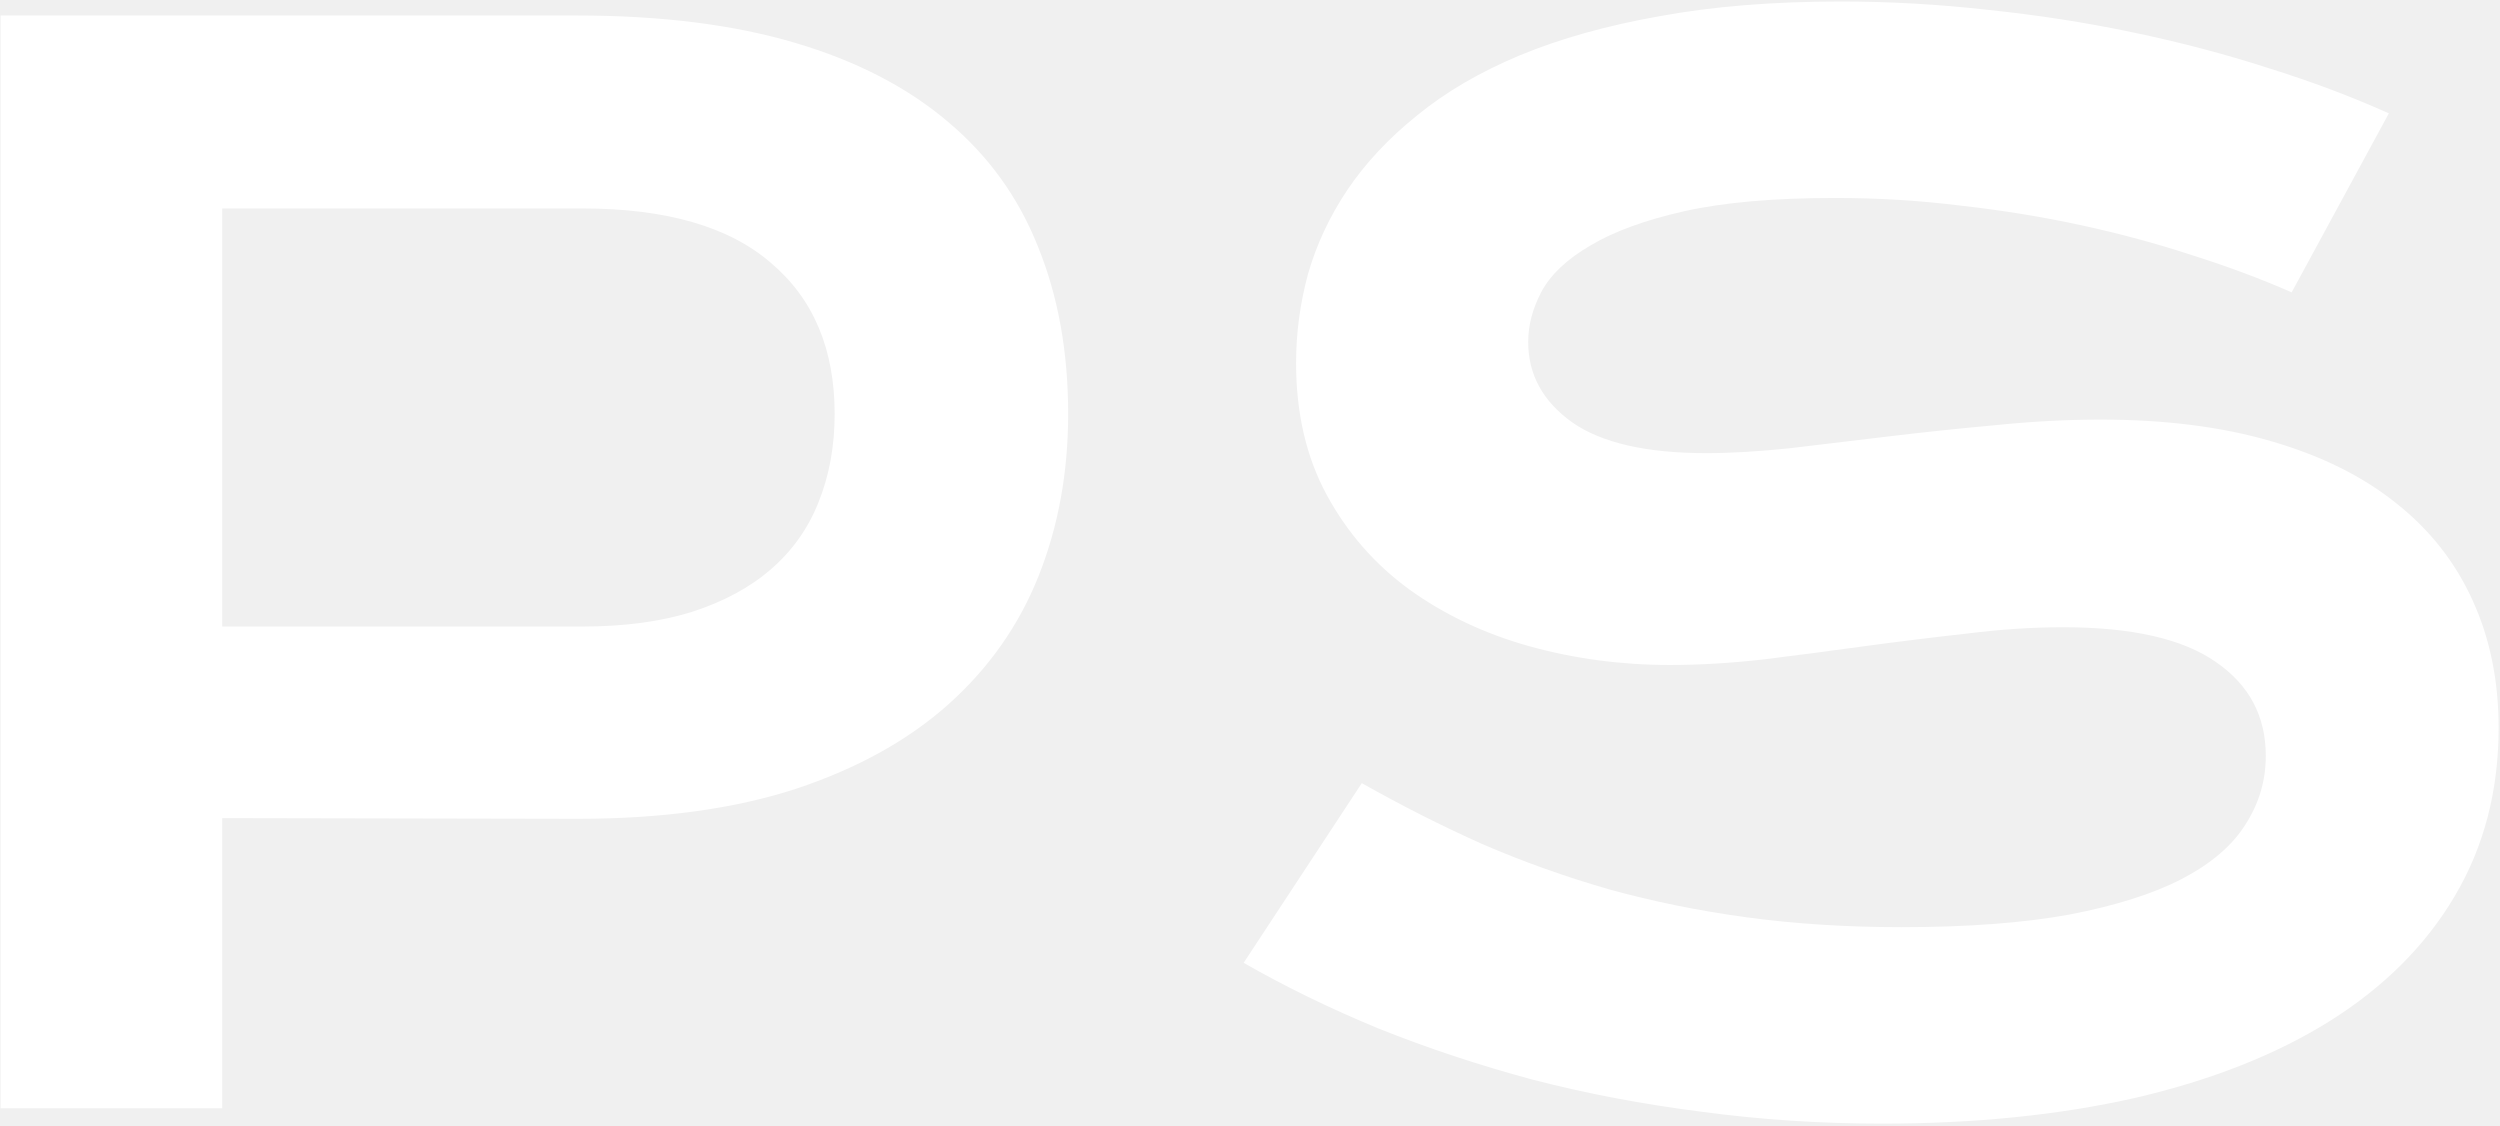
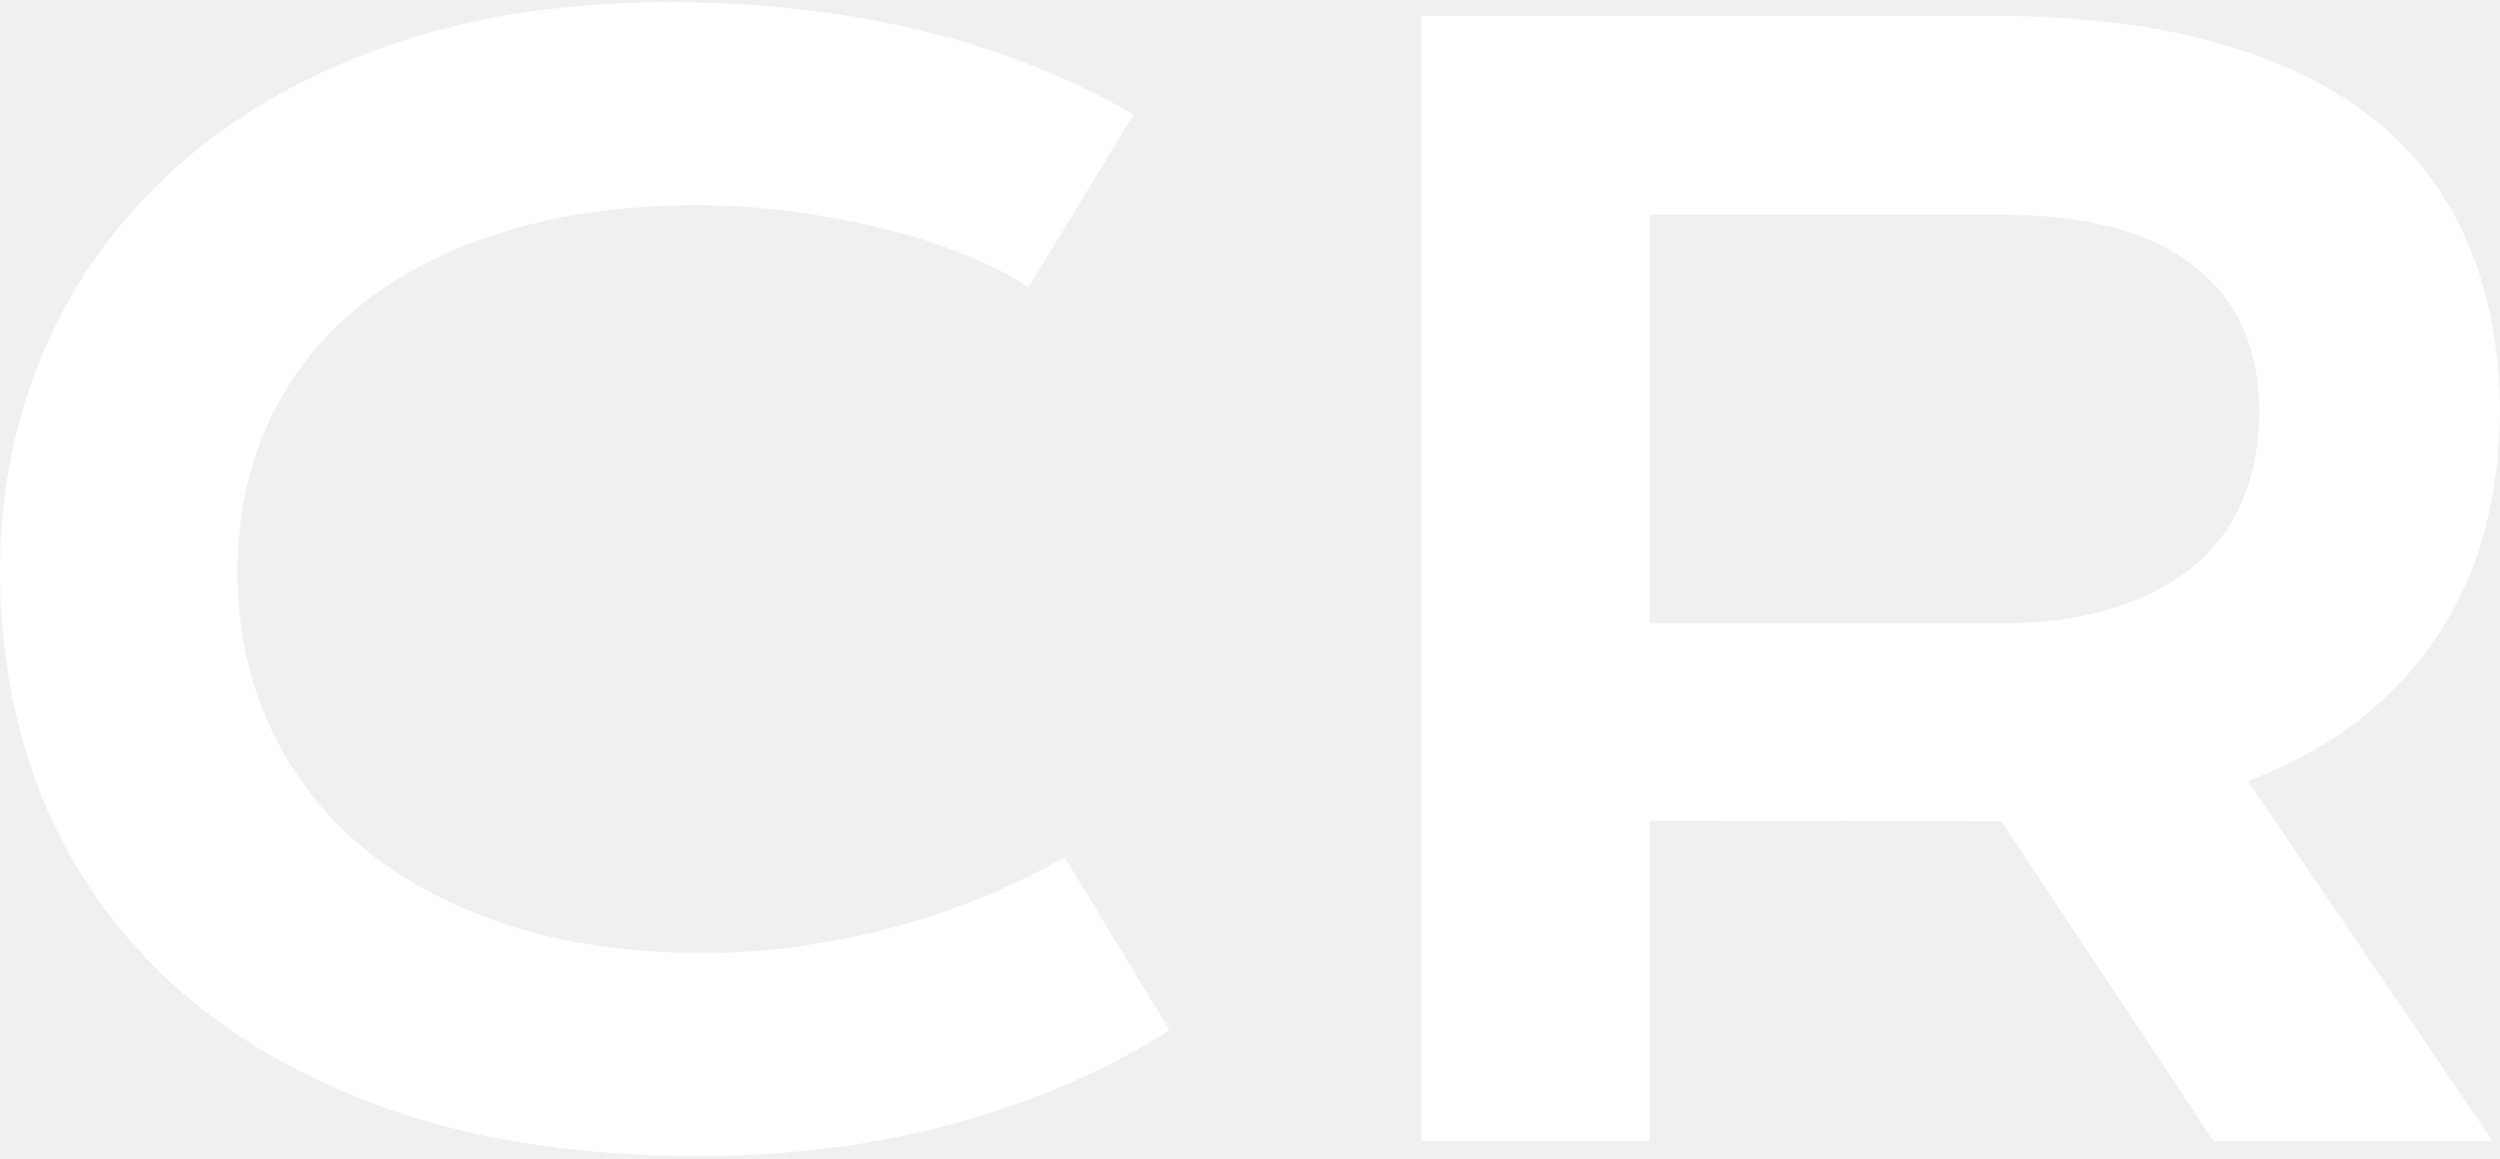
- <svg xmlns="http://www.w3.org/2000/svg" width="873" height="393" viewBox="0 0 873 393" fill="none">
-   <path d="M0.199 5.408H201.371C230.668 5.408 256.059 8.582 277.543 14.93C299.027 21.277 316.85 30.473 331.01 42.518C345.17 54.399 355.668 68.966 362.504 86.219C369.503 103.471 373.002 122.921 373.002 144.568C373.002 164.913 369.584 183.712 362.748 200.965C355.912 218.217 345.414 233.191 331.254 245.887C317.257 258.419 299.516 268.266 278.031 275.428C256.547 282.426 231.156 285.926 201.859 285.926L77.592 285.682V387H0.199V5.408ZM203.324 218.787C217.973 218.787 230.749 217.078 241.654 213.66C252.722 210.079 261.918 205.115 269.242 198.768C276.729 192.257 282.263 184.445 285.844 175.33C289.587 166.053 291.459 155.799 291.459 144.568C291.459 121.945 284.053 104.367 269.242 91.834C254.594 79.139 232.621 72.791 203.324 72.791H77.592V218.787H203.324ZM475.541 273.475C489.376 281.287 503.373 288.367 517.533 294.715C531.856 300.9 546.667 306.189 561.967 310.584C577.266 314.816 593.298 318.071 610.062 320.35C626.99 322.628 644.975 323.768 664.018 323.768C686.967 323.768 706.498 322.303 722.611 319.373C738.725 316.281 751.827 312.13 761.918 306.922C772.172 301.551 779.577 295.203 784.135 287.879C788.855 280.555 791.215 272.579 791.215 263.953C791.215 250.118 785.437 239.214 773.881 231.238C762.325 223.1 744.503 219.031 720.414 219.031C709.835 219.031 698.686 219.764 686.967 221.229C675.248 222.531 663.367 223.995 651.322 225.623C639.441 227.251 627.641 228.797 615.922 230.262C604.366 231.564 593.461 232.215 583.207 232.215C566.117 232.215 549.678 230.018 533.891 225.623C518.266 221.229 504.35 214.637 492.143 205.848C480.098 197.059 470.495 186.072 463.334 172.889C456.173 159.705 452.592 144.324 452.592 126.746C452.592 116.329 453.975 105.994 456.742 95.74C459.672 85.486 464.229 75.721 470.414 66.443C476.762 57.003 484.9 48.296 494.828 40.32C504.757 32.182 516.719 25.184 530.717 19.324C544.877 13.465 561.153 8.908 579.545 5.652C598.1 2.234 619.177 0.525 642.777 0.525C659.867 0.525 677.038 1.502 694.291 3.455C711.544 5.245 728.308 7.85 744.584 11.268C761.023 14.685 776.811 18.836 791.947 23.719C807.084 28.439 821.163 33.728 834.184 39.588L800.248 102.088C789.506 97.368 777.95 93.055 765.58 89.148C753.21 85.079 740.271 81.58 726.762 78.65C713.253 75.721 699.255 73.442 684.77 71.814C670.447 70.024 655.798 69.129 640.824 69.129C619.503 69.129 601.924 70.675 588.09 73.768C574.418 76.86 563.513 80.848 555.375 85.731C547.237 90.451 541.54 95.822 538.285 101.844C535.193 107.703 533.646 113.562 533.646 119.422C533.646 130.815 538.773 140.174 549.027 147.498C559.281 154.66 574.906 158.24 595.902 158.24C604.366 158.24 614.05 157.671 624.955 156.531C636.023 155.229 647.579 153.846 659.623 152.381C671.83 150.916 684.2 149.614 696.732 148.475C709.428 147.173 721.716 146.521 733.598 146.521C756.059 146.521 775.915 149.044 793.168 154.09C810.583 159.135 825.15 166.378 836.869 175.818C848.588 185.096 857.458 196.408 863.48 209.754C869.503 222.938 872.514 237.749 872.514 254.188C872.514 276.16 867.387 295.773 857.133 313.025C847.042 330.115 832.556 344.601 813.676 356.482C794.958 368.201 772.335 377.153 745.805 383.338C719.275 389.36 689.734 392.371 657.182 392.371C635.697 392.371 614.701 390.988 594.193 388.221C573.686 385.617 553.992 381.873 535.111 376.99C516.394 371.945 498.49 366.004 481.4 359.168C464.473 352.169 448.767 344.52 434.281 336.219L475.541 273.475Z" fill="white" />
+ <svg xmlns="http://www.w3.org/2000/svg" width="848" height="393" viewBox="0 0 848 393" fill="none">
+   <path d="M0.006 193.885C0.006 166.704 5.133 141.395 15.387 117.957C25.641 94.357 40.452 73.93 59.82 56.678C79.352 39.262 103.115 25.59 131.109 15.662C159.267 5.734 191.087 0.77 226.568 0.77C257.656 0.77 286.139 3.943 312.018 10.291C338.059 16.476 362.229 25.997 384.527 38.855L348.883 97.449C342.21 93.055 334.479 89.148 325.689 85.731C317.063 82.312 307.786 79.464 297.857 77.186C288.092 74.744 277.919 72.872 267.34 71.57C256.923 70.268 246.588 69.617 236.334 69.617C211.594 69.617 189.54 72.71 170.172 78.894C150.803 84.917 134.446 93.462 121.1 104.529C107.916 115.434 97.825 128.536 90.826 143.836C83.99 158.973 80.572 175.656 80.572 193.885C80.572 212.765 84.153 230.099 91.314 245.887C98.476 261.674 108.811 275.346 122.32 286.902C135.992 298.296 152.594 307.247 172.125 313.758C191.819 320.105 214.036 323.279 238.775 323.279C250.006 323.279 261.155 322.465 272.223 320.838C283.29 319.21 293.951 317.013 304.205 314.246C314.622 311.316 324.632 307.898 334.234 303.992C343.837 299.923 352.789 295.529 361.09 290.809L396.734 349.402C375.901 362.749 351.812 373.247 324.469 380.896C297.125 388.383 268.072 392.127 237.311 392.127C198.085 392.127 163.661 387.081 134.039 376.99C104.417 366.736 79.677 352.739 59.82 334.998C39.964 317.094 24.99 296.098 14.898 272.01C4.97 247.758 0.006 221.717 0.006 193.885ZM482.184 5.408H676.275C705.572 5.408 730.963 8.501 752.447 14.685C773.932 20.708 791.754 29.497 805.914 41.053C820.074 52.609 830.572 66.688 837.408 83.289C844.407 99.891 847.906 118.689 847.906 139.686C847.906 153.846 846.197 167.355 842.779 180.213C839.361 192.908 834.072 204.627 826.91 215.369C819.911 226.111 811.041 235.714 800.299 244.178C789.557 252.479 776.943 259.396 762.457 264.93L845.465 387H750.738L678.961 278.602H676.764L559.576 278.357V387H482.184V5.408ZM678.229 211.463C692.877 211.463 705.654 209.754 716.559 206.336C727.626 202.918 736.822 198.117 744.146 191.932C751.633 185.747 757.167 178.26 760.748 169.471C764.492 160.519 766.363 150.59 766.363 139.686C766.363 118.364 759.039 101.925 744.391 90.369C729.742 78.65 707.688 72.791 678.229 72.791H559.576V211.463H678.229Z" fill="white" />
</svg>
